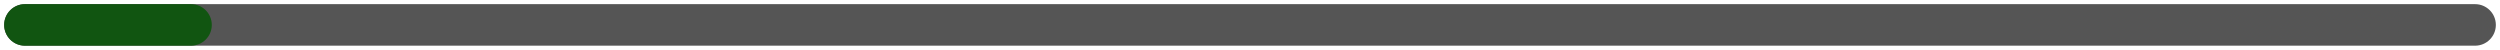
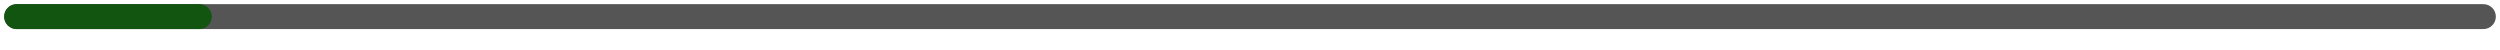
<svg xmlns="http://www.w3.org/2000/svg" width="602" height="12">
-   <rect width="600" height="10" x="1" y="1" rx="5" ry="5" fill="#555" />
-   <rect width="50" height="10" x="1" y="1" rx="5" ry="5" fill="#151" />
+   <rect width="600" height="6" x="1" y="1" rx="3" ry="3" fill="#555" />
+   <rect width="50" height="6" x="1" y="1" rx="3" ry="3" fill="#151" />
</svg>
